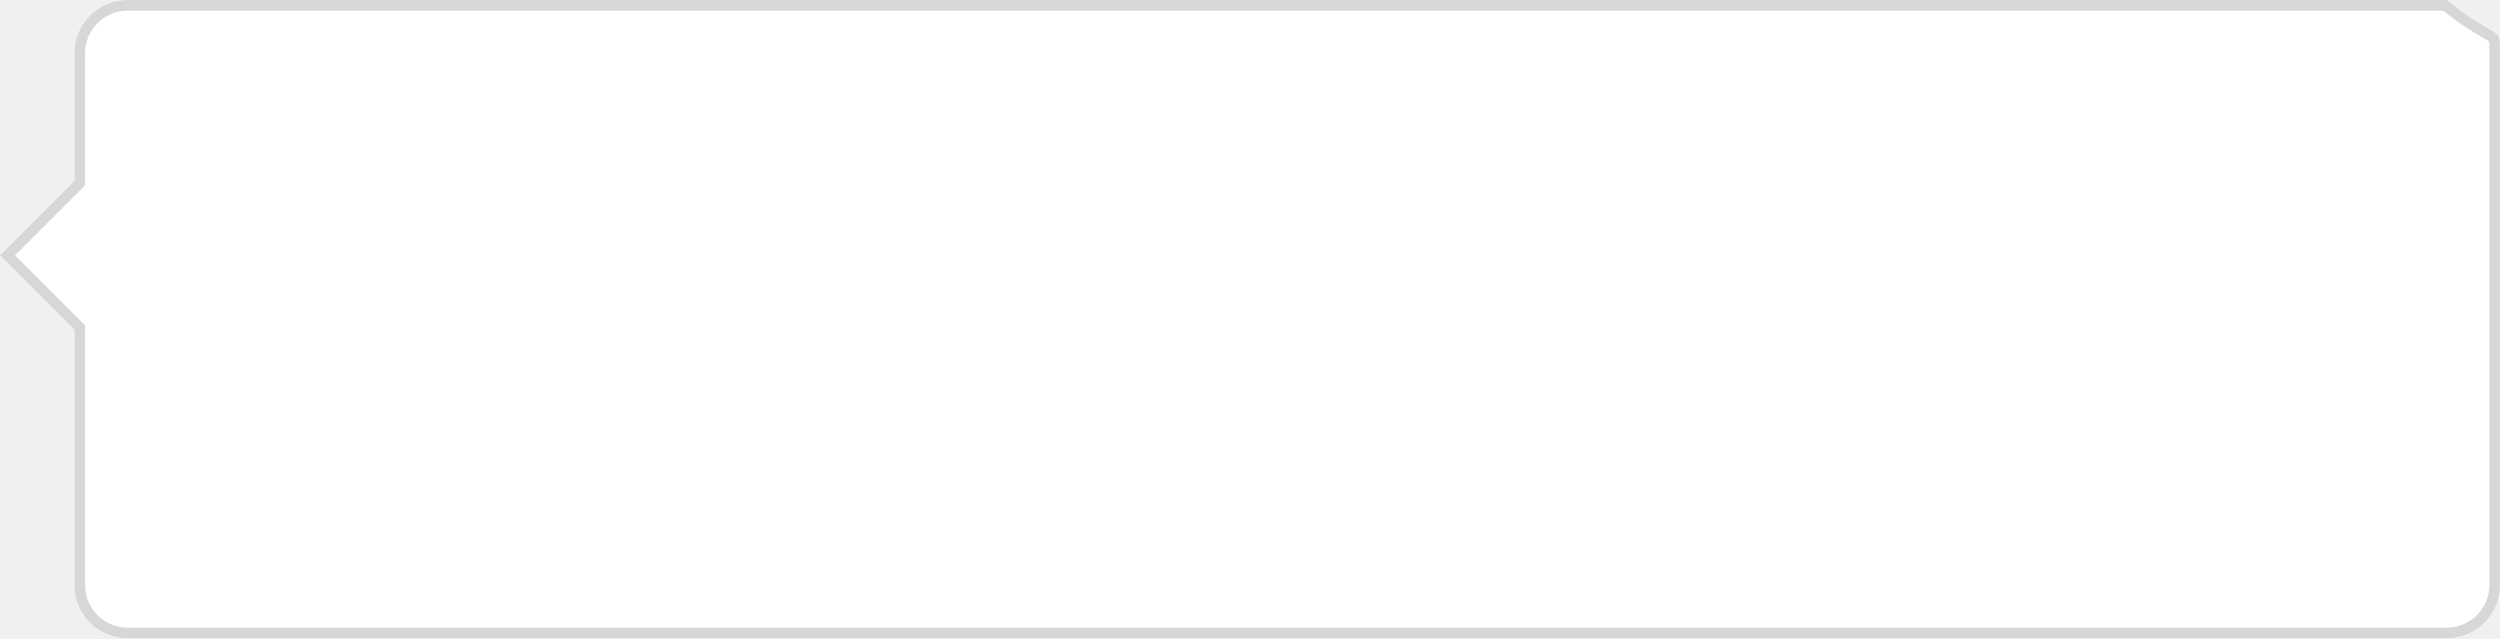
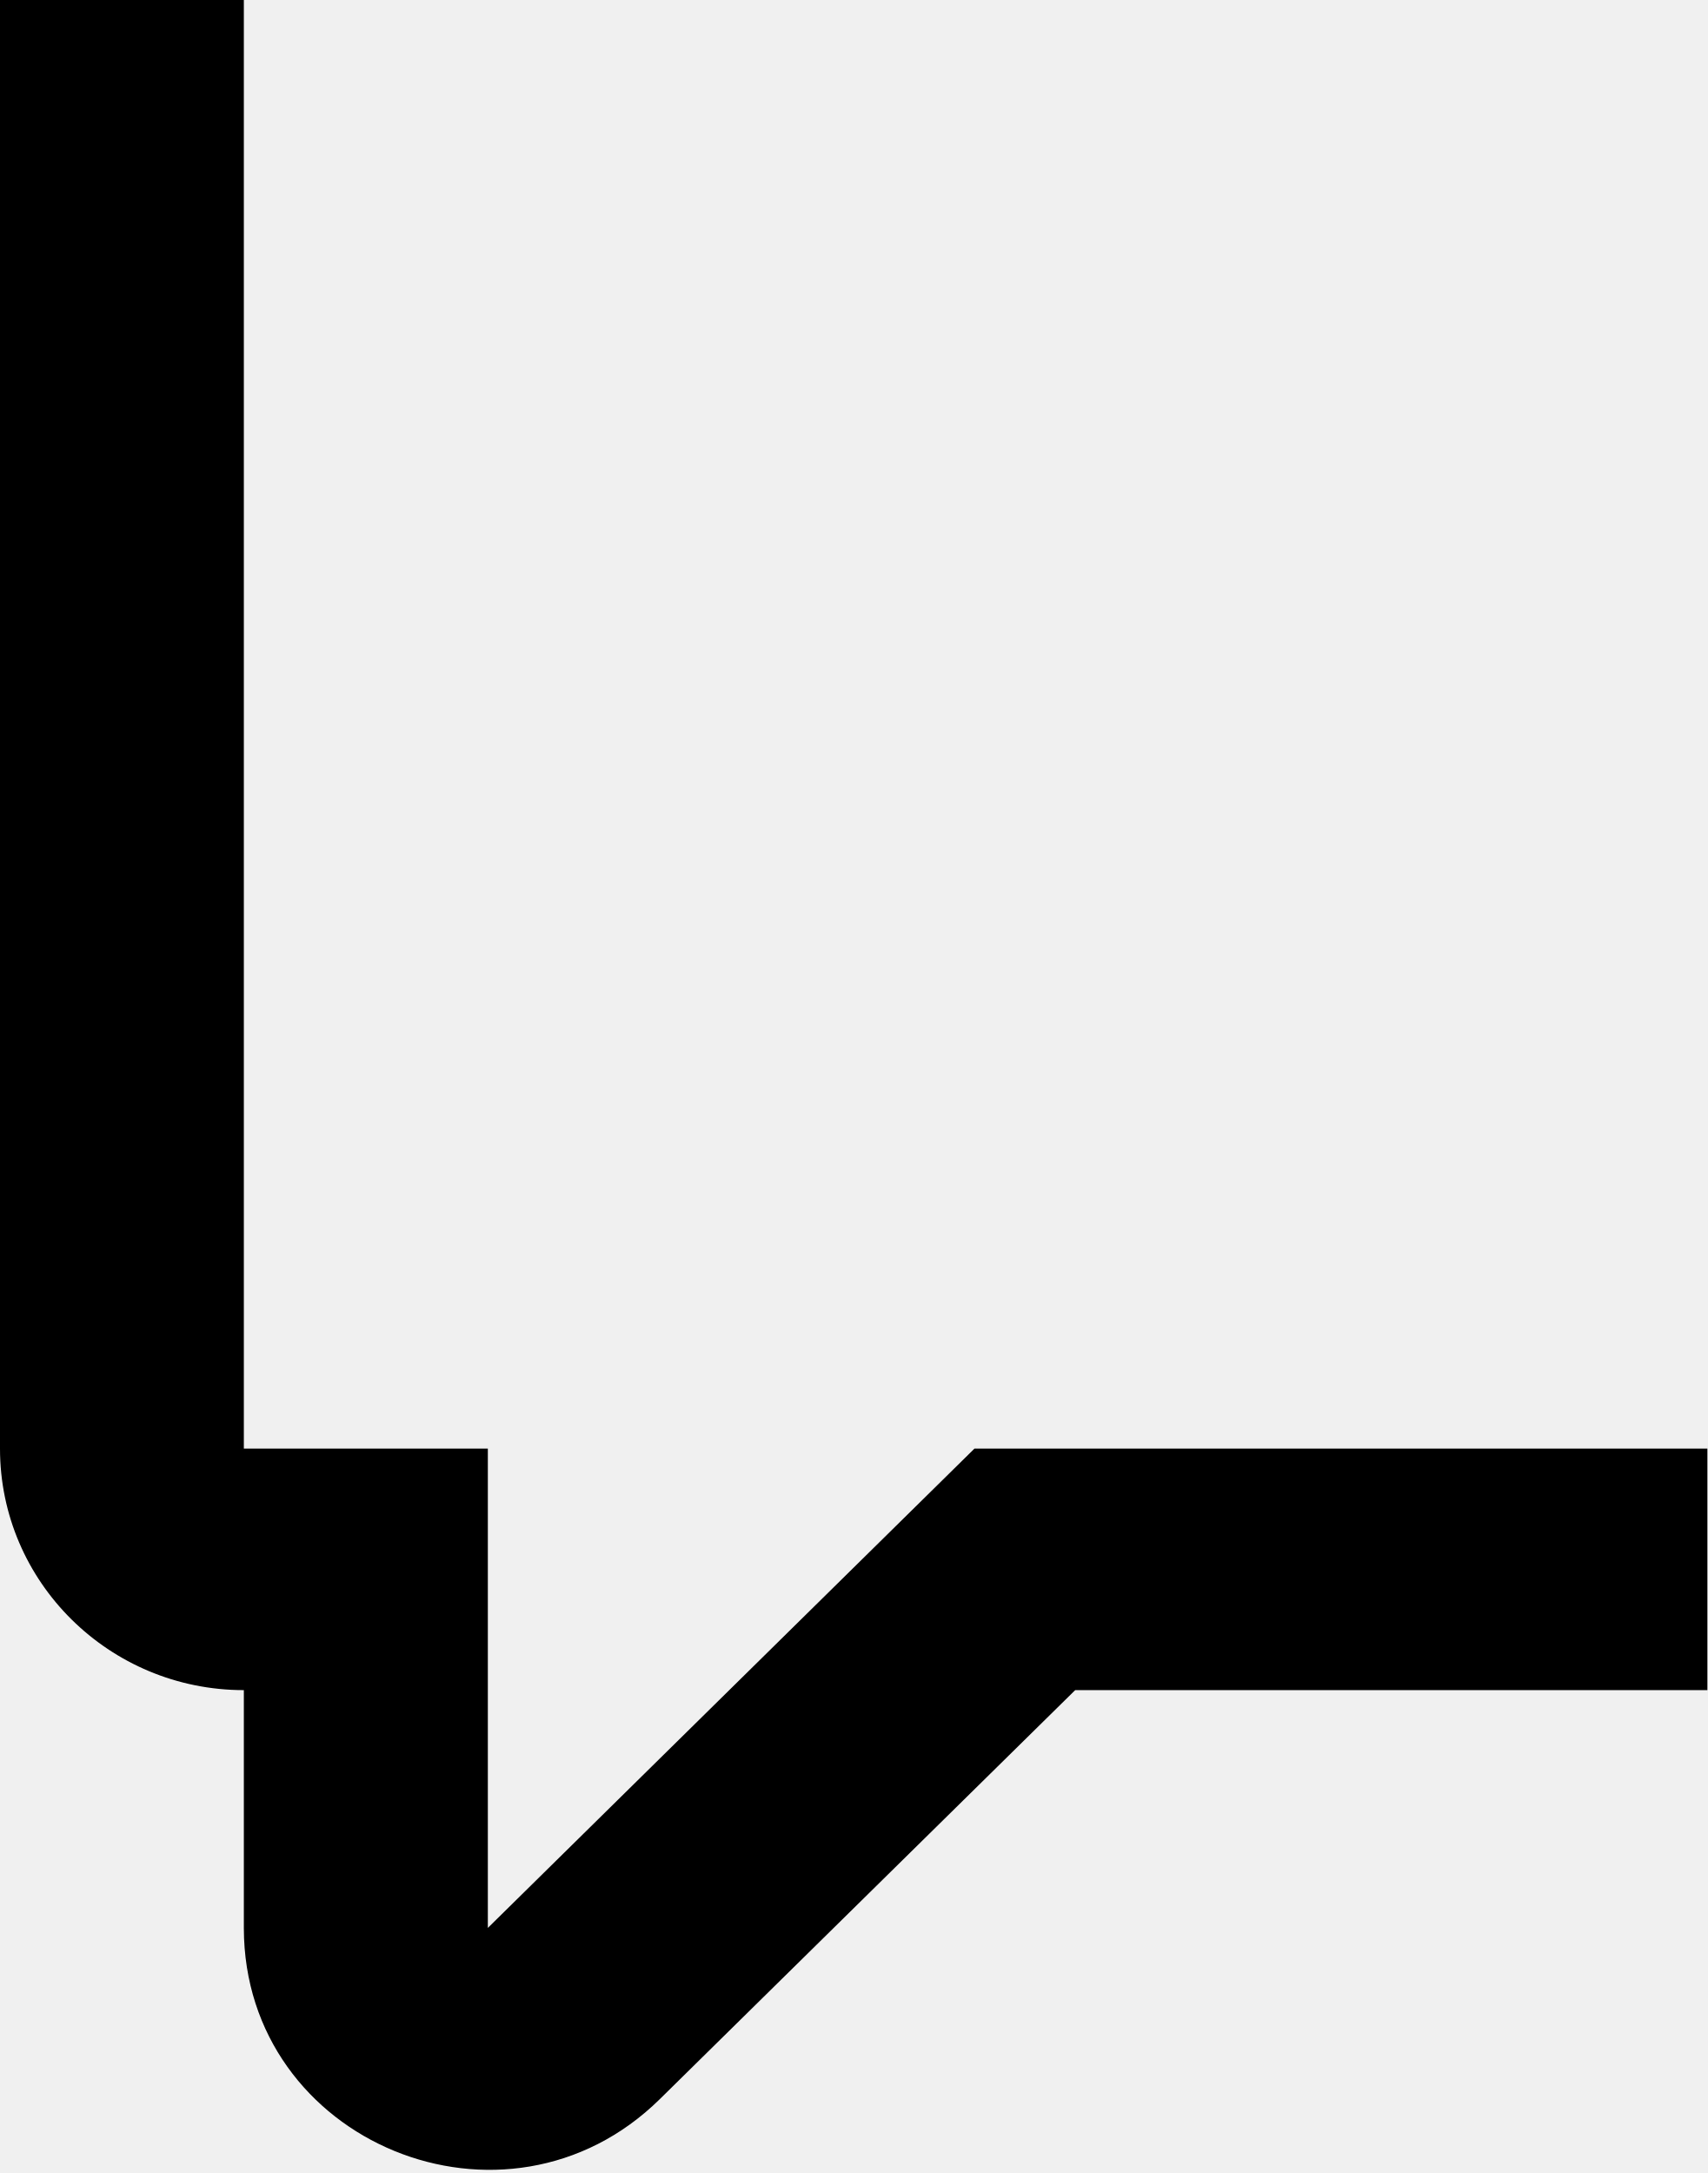
- <svg xmlns="http://www.w3.org/2000/svg" version="1.1" width="235px" height="60px">
-   <defs>
-     <mask fill="white" id="clip3867">
-       <path d="M 230 60  C 232.761 60  235 57.761  235 55  L 235 5  C 235 2.239  235 4  230 0  L 12 0  C 9.239 0  7 2.239  7 5  L 7 17  L 0 24  L 7 31  L 7 55  C 7 57.761  9.239 60  12 60  L 230 60  Z " fill-rule="evenodd" />
-     </mask>
-   </defs>
-   <g transform="matrix(1 0 0 1 -65 -154 )">
-     <path d="M 230 60  C 232.761 60  235 57.761  235 55  L 235 5  C 235 2.239  235 4  230 0  L 12 0  C 9.239 0  7 2.239  7 5  L 7 17  L 0 24  L 7 31  L 7 55  C 7 57.761  9.239 60  12 60  L 230 60  Z " fill-rule="nonzero" fill="#ffffff" stroke="none" transform="matrix(1 0 0 1 65 154 )" />
-     <path d="M 230 60  C 232.761 60  235 57.761  235 55  L 235 5  C 235 2.239  235 4  230 0  L 12 0  C 9.239 0  7 2.239  7 5  L 7 17  L 0 24  L 7 31  L 7 55  C 7 57.761  9.239 60  12 60  L 230 60  Z " stroke-width="2" stroke="#d7d7d7" fill="none" transform="matrix(1 0 0 1 65 154 )" mask="url(#clip3867)" />
+ <svg xmlns="http://www.w3.org/2000/svg" version="1.1" width="11px" height="14px">
+   <g transform="matrix(1 0 0 1 -15 -422 )">
+     <path d="M 6.278 9.333  L 11 9.333  L 11 10.889  L 6.927 10.889  L 4.251 13.524  C 3.261 14.499  1.573 13.806  1.571 12.423  L 1.571 10.889  C 0.704 10.889  0 10.192  0 9.333  L 0 0  L 1.571 0  L 1.571 9.333  L 3.143 9.333  L 3.143 12.421  L 6.278 9.333  Z " fill-rule="nonzero" fill="#000000" stroke="none" transform="matrix(1 0 0 1 15 422 )" />
  </g>
</svg>
